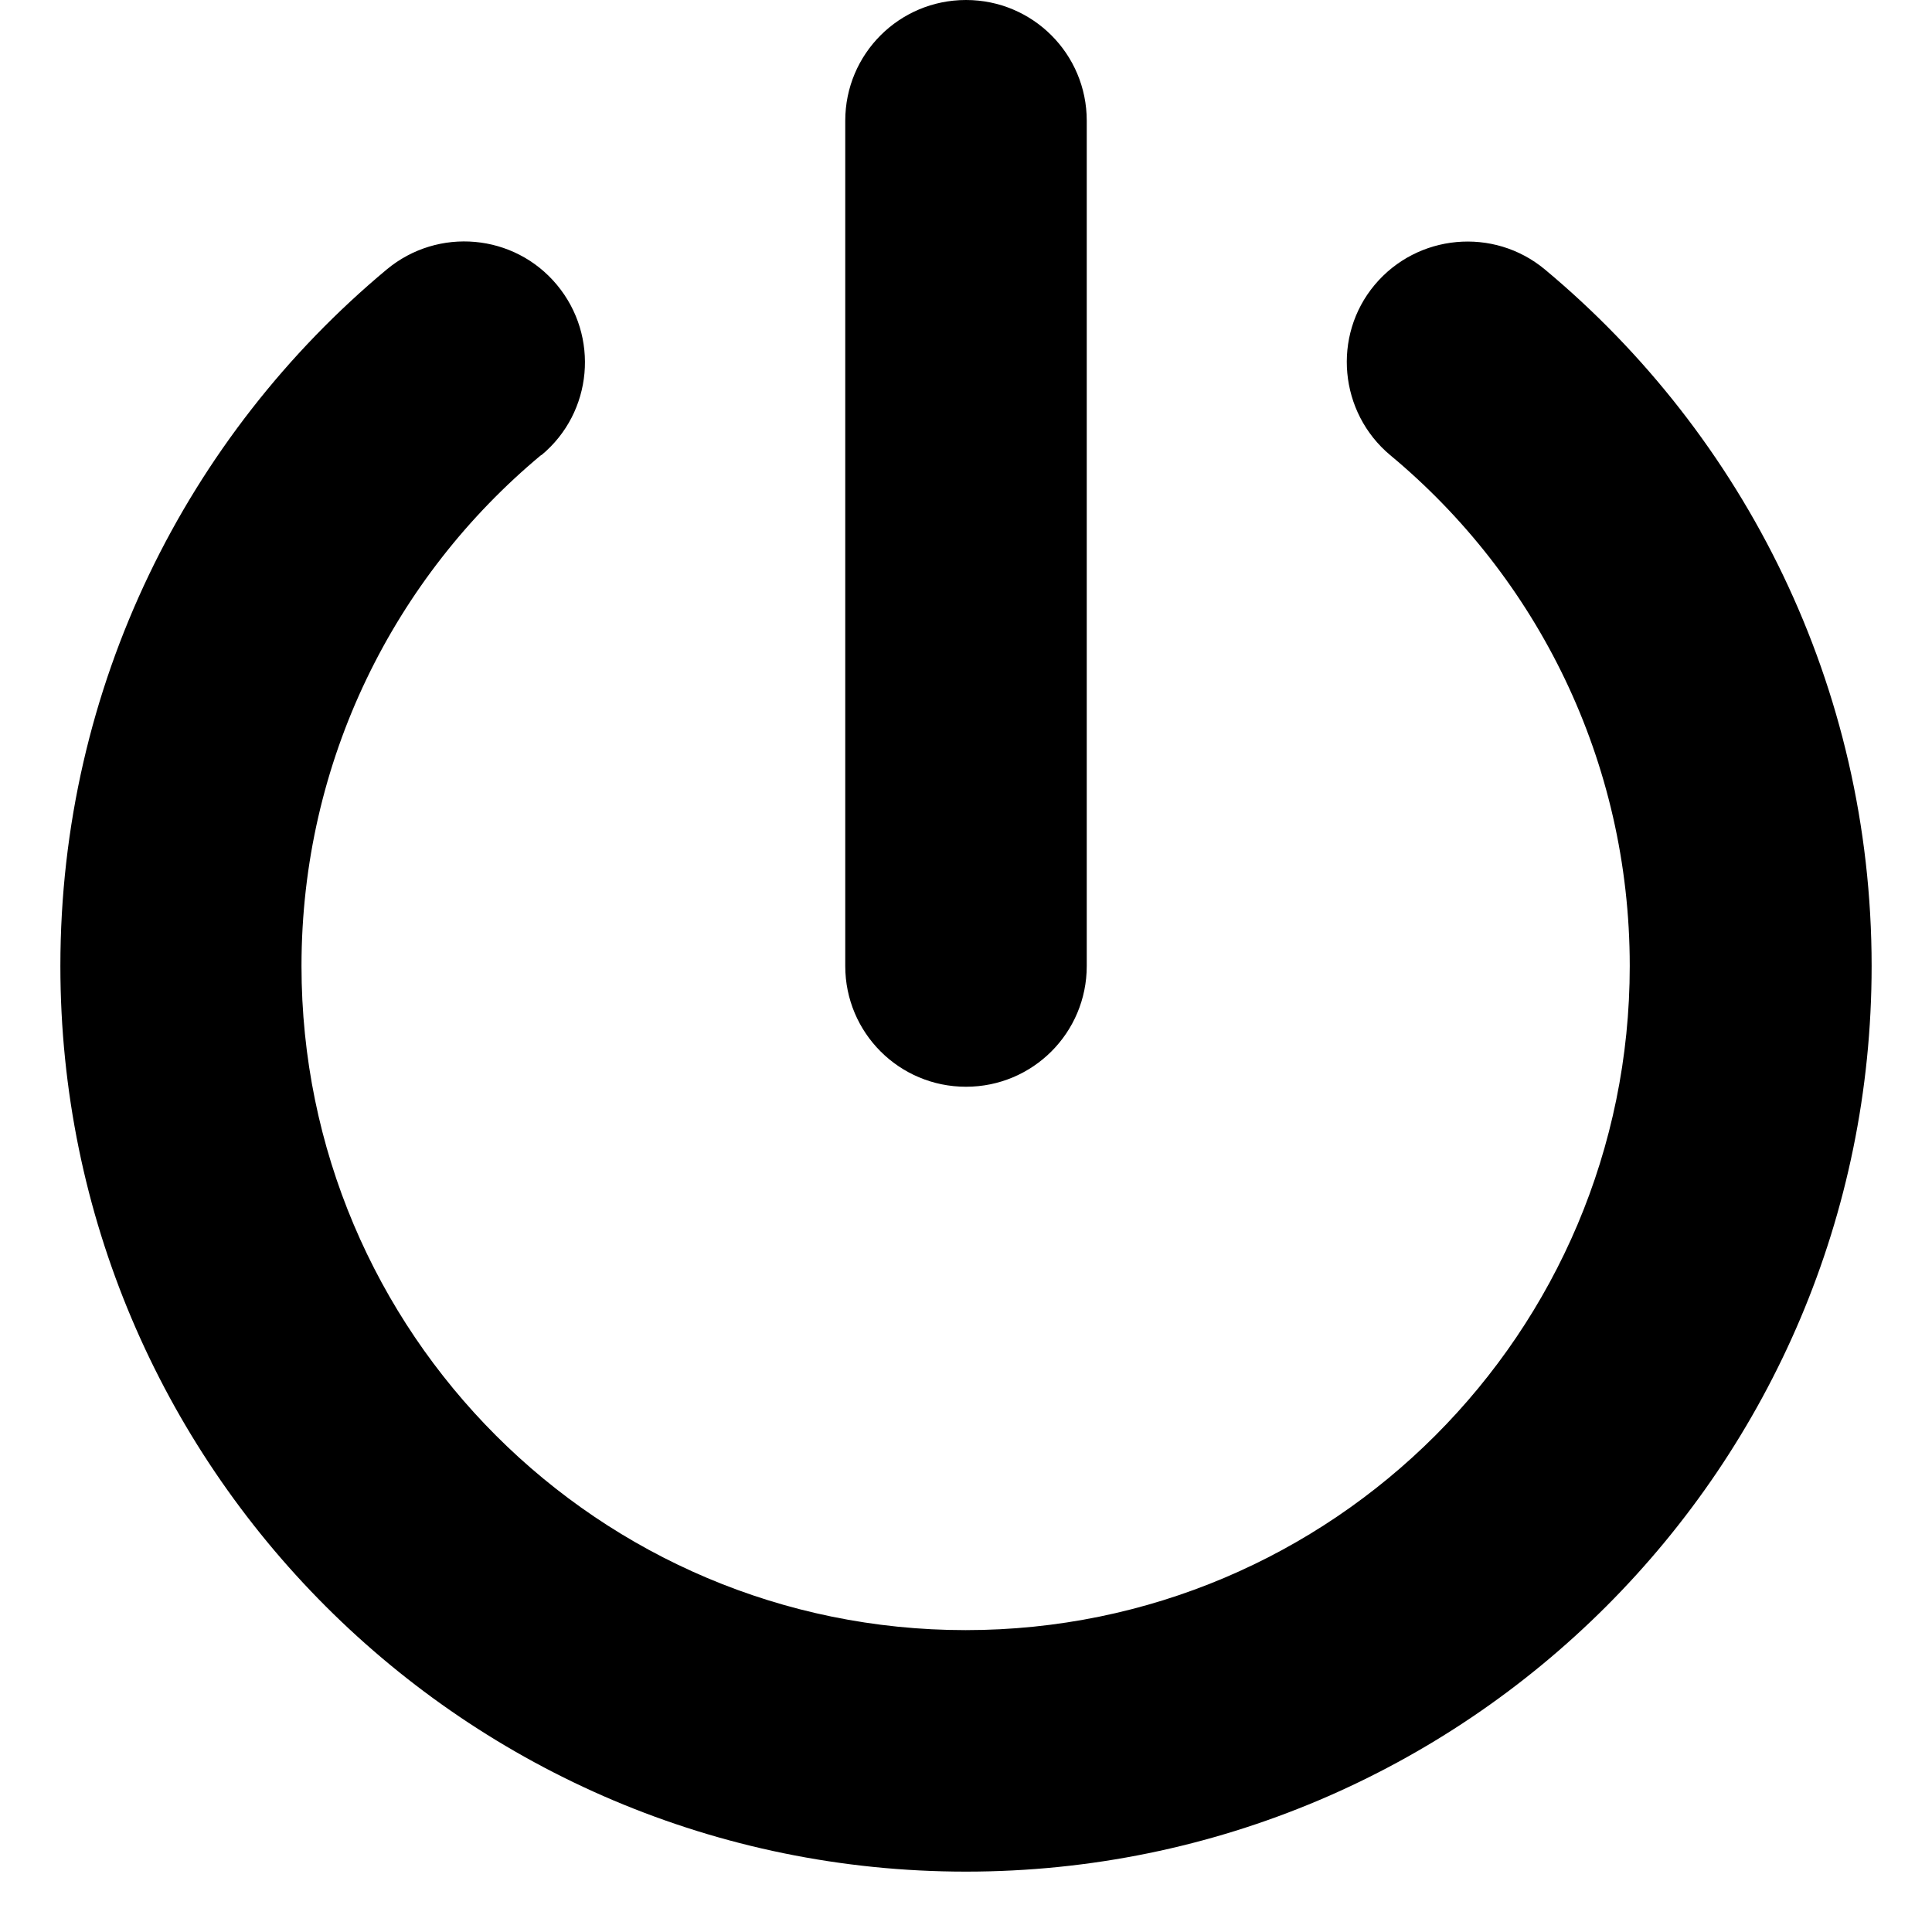
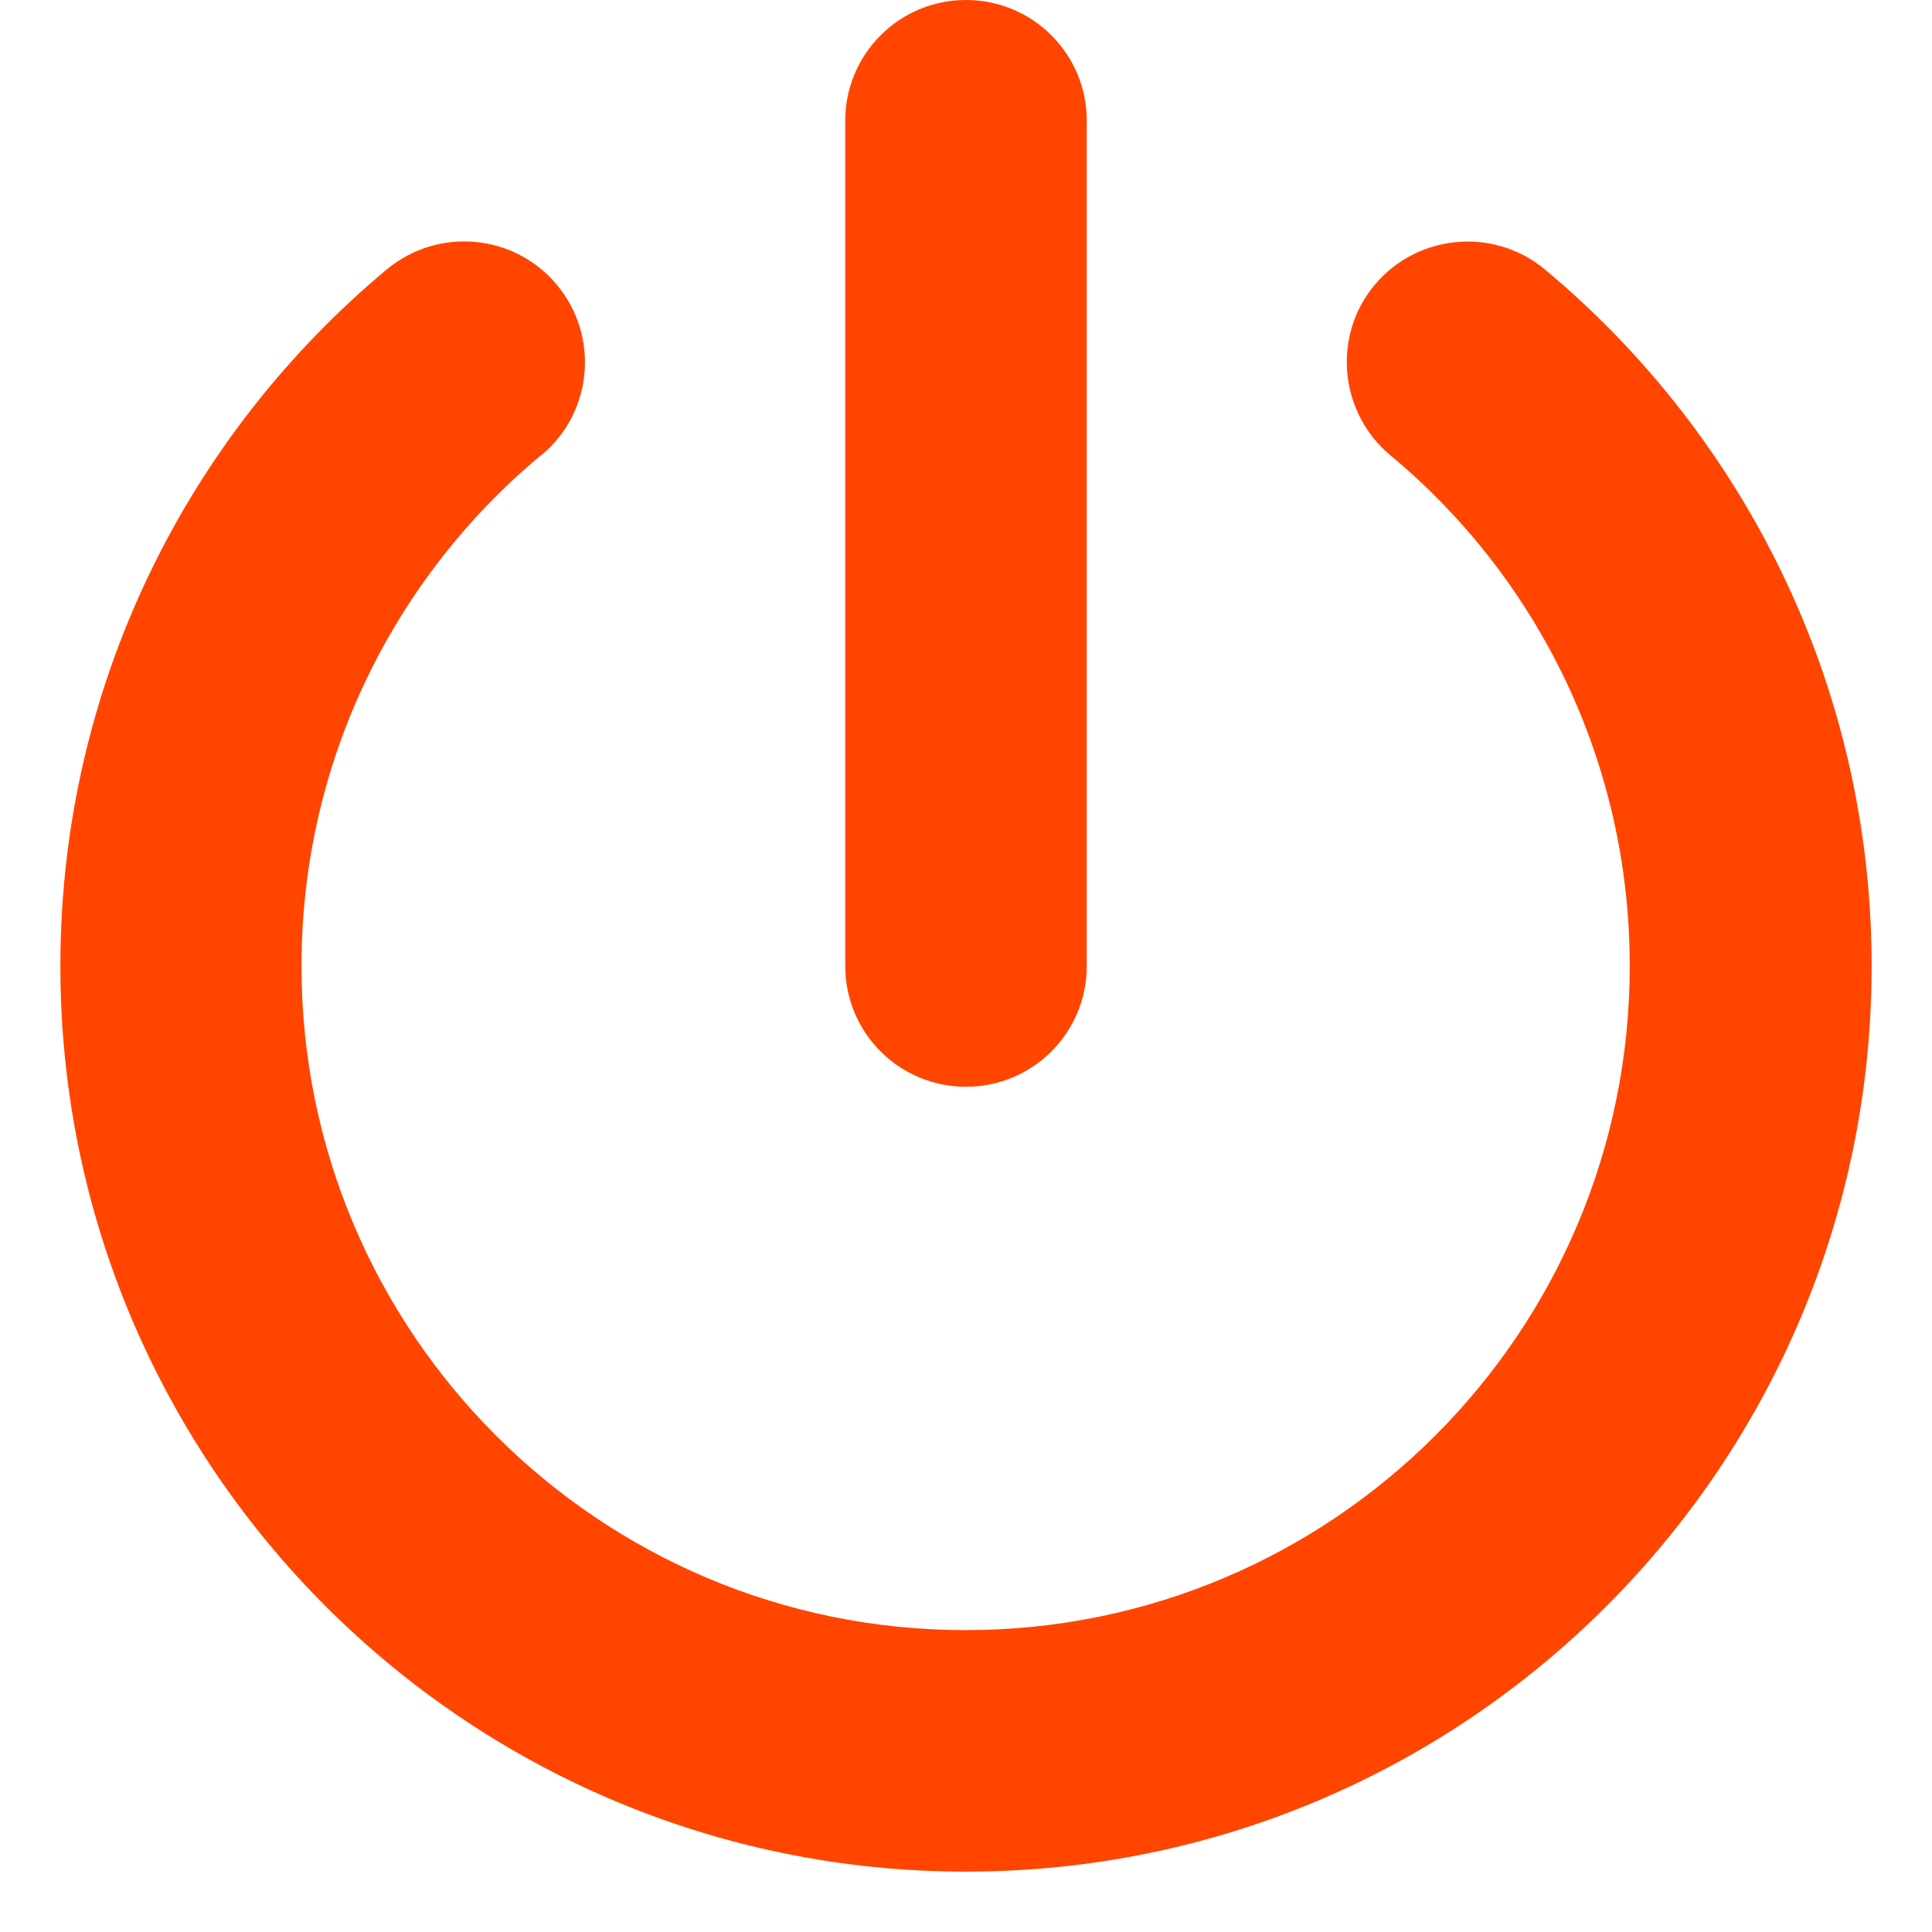
<svg xmlns="http://www.w3.org/2000/svg" viewBox="0 0 512 512">
-   <path d="M288 32c0-17.7-14.3-32-32-32s-32 14.3-32 32l0 224c0 17.7 14.3 32 32 32s32-14.3 32-32l0-224zM143.5 120.6c13.6-11.3 15.4-31.5 4.1-45.1s-31.5-15.4-45.1-4.1C49.7 115.4 16 181.8 16 256c0 132.5 107.5 240 240 240s240-107.5 240-240c0-74.2-33.8-140.6-86.6-184.6c-13.6-11.3-33.8-9.4-45.1 4.1s-9.4 33.8 4.1 45.1c38.9 32.3 63.5 81 63.5 135.4c0 97.2-78.8 176-176 176s-176-78.8-176-176c0-54.4 24.7-103.1 63.5-135.4z" />
+   <path d="M288 32c0-17.7-14.3-32-32-32s-32 14.3-32 32l0 224c0 17.7 14.3 32 32 32s32-14.3 32-32l0-224zM143.5 120.6c13.6-11.3 15.4-31.5 4.1-45.1s-31.5-15.4-45.1-4.1C49.7 115.4 16 181.8 16 256c0 132.5 107.5 240 240 240s240-107.5 240-240c0-74.2-33.8-140.6-86.6-184.6c-13.6-11.3-33.8-9.4-45.1 4.1s-9.4 33.8 4.1 45.1c38.9 32.3 63.5 81 63.5 135.4c0 97.2-78.8 176-176 176s-176-78.8-176-176c0-54.4 24.7-103.1 63.5-135.4z" fill="#FF4500" />
</svg>
